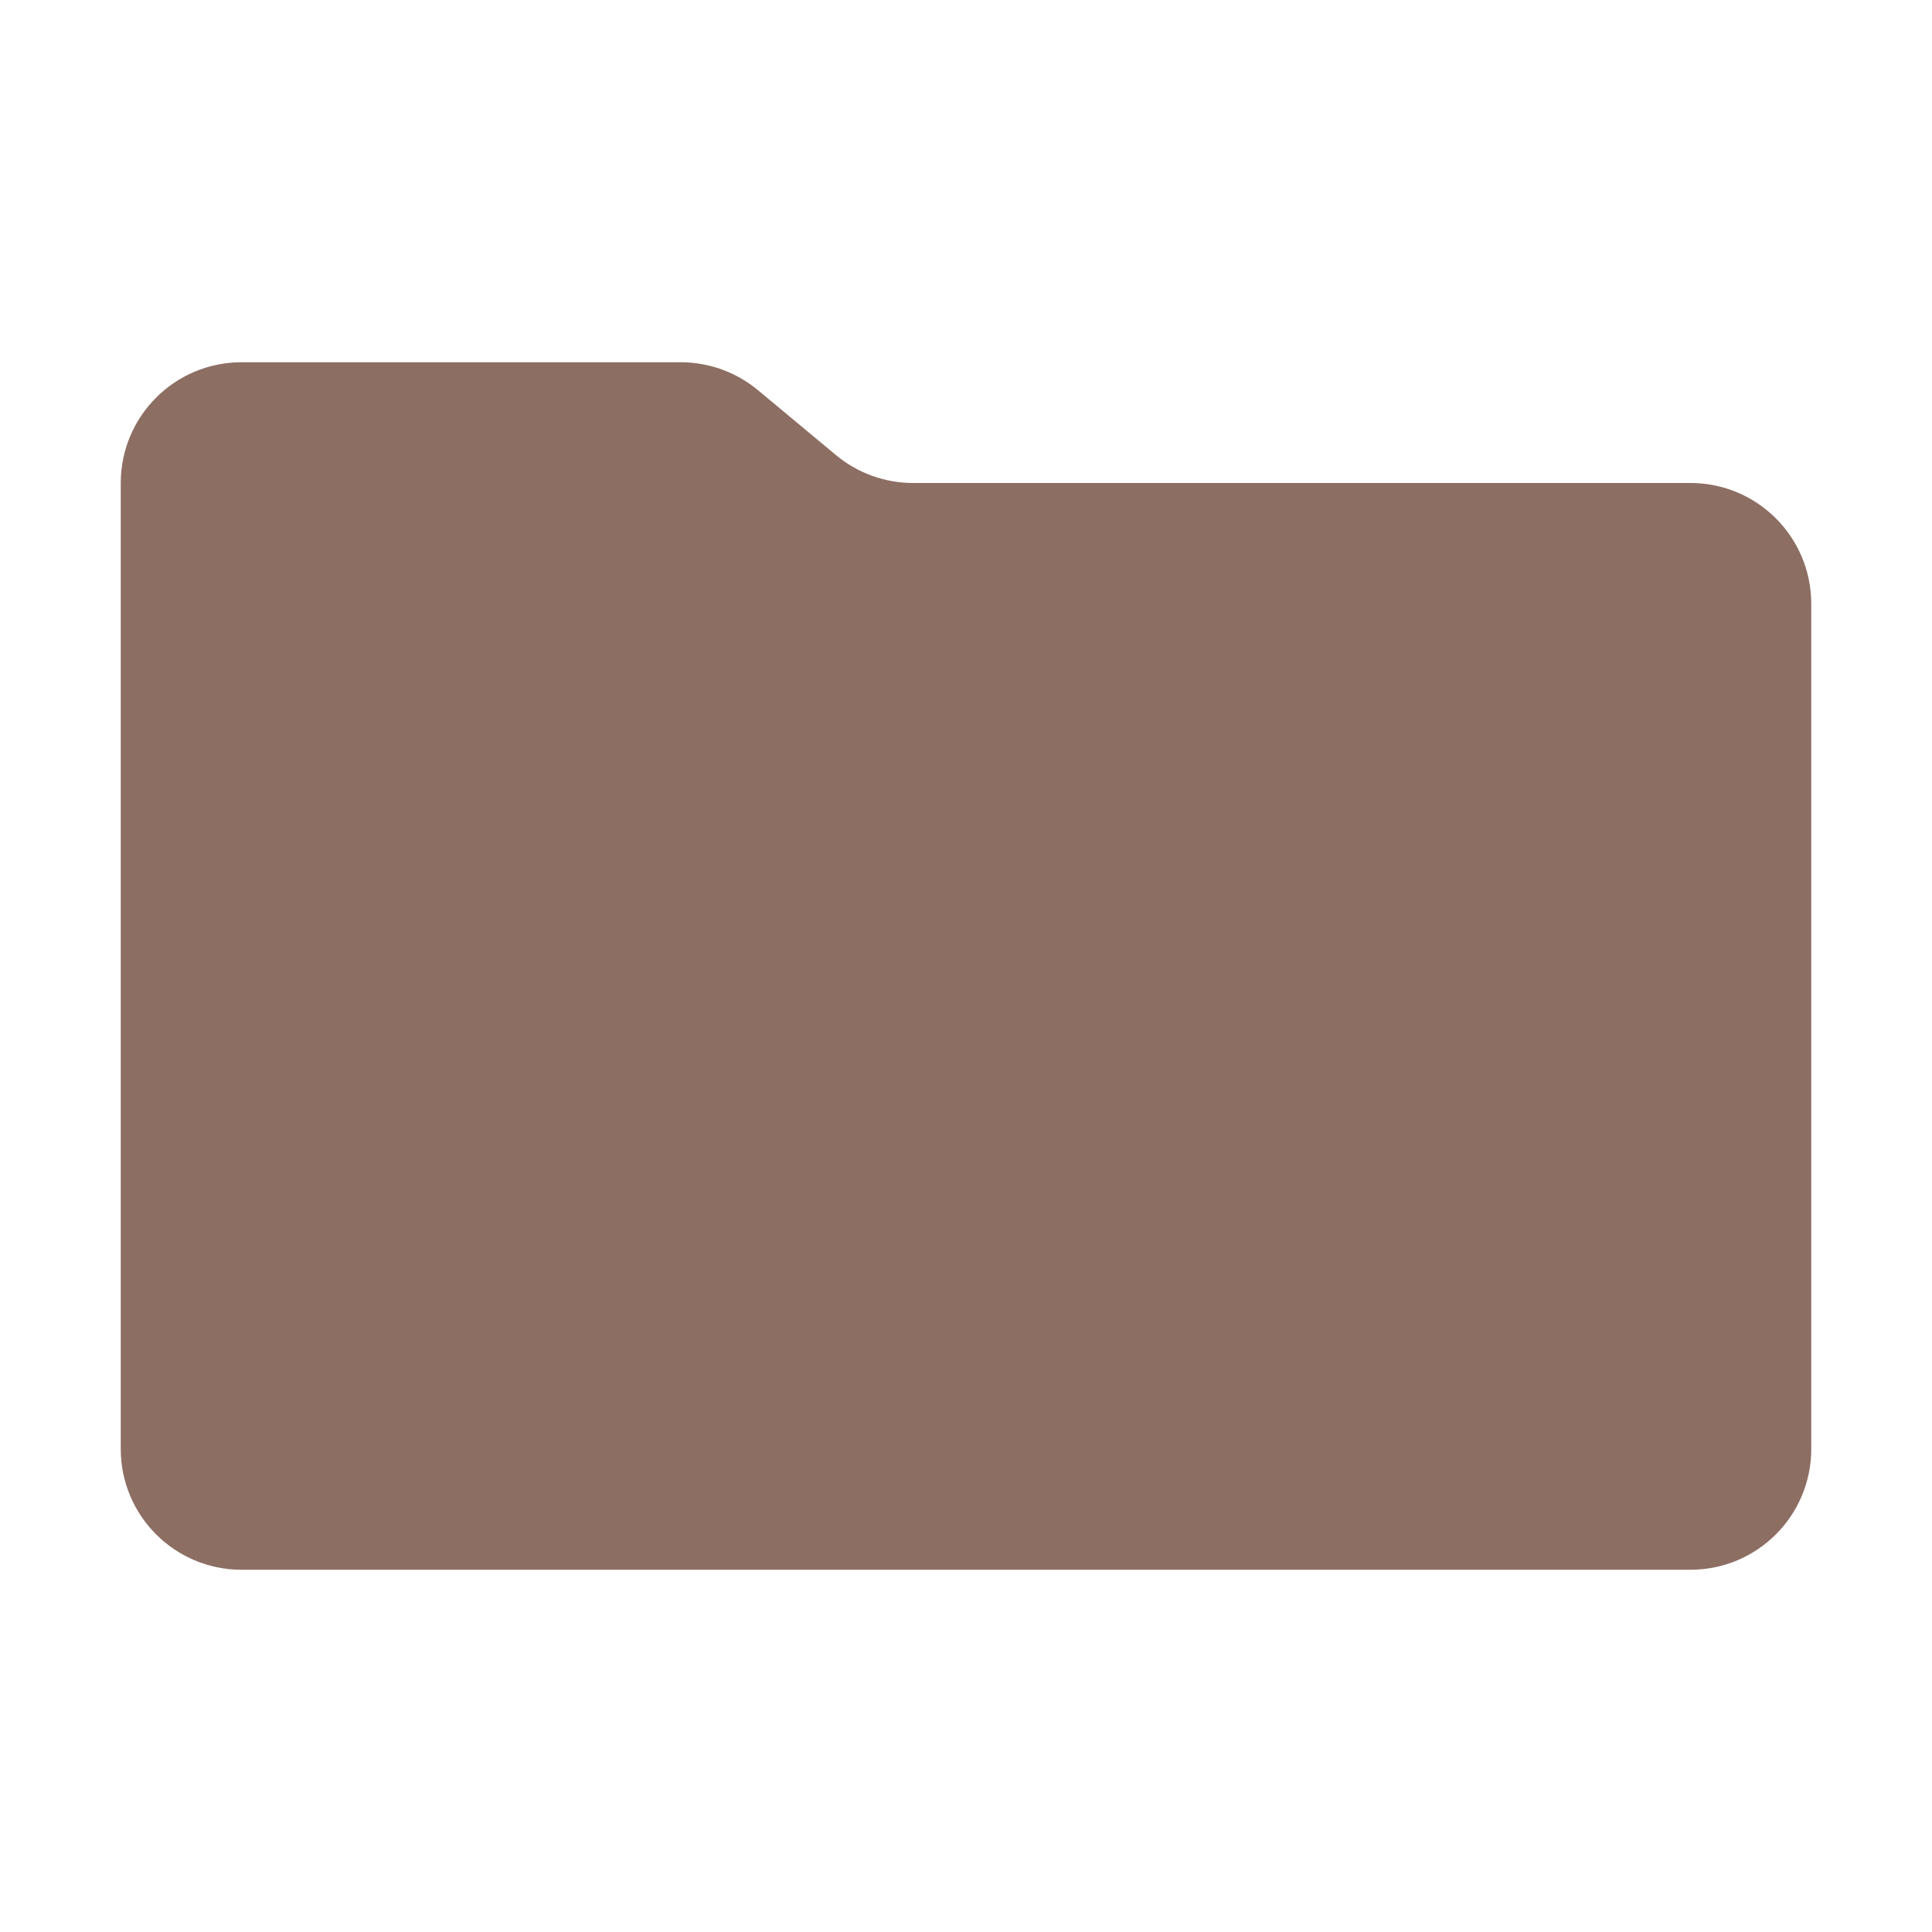
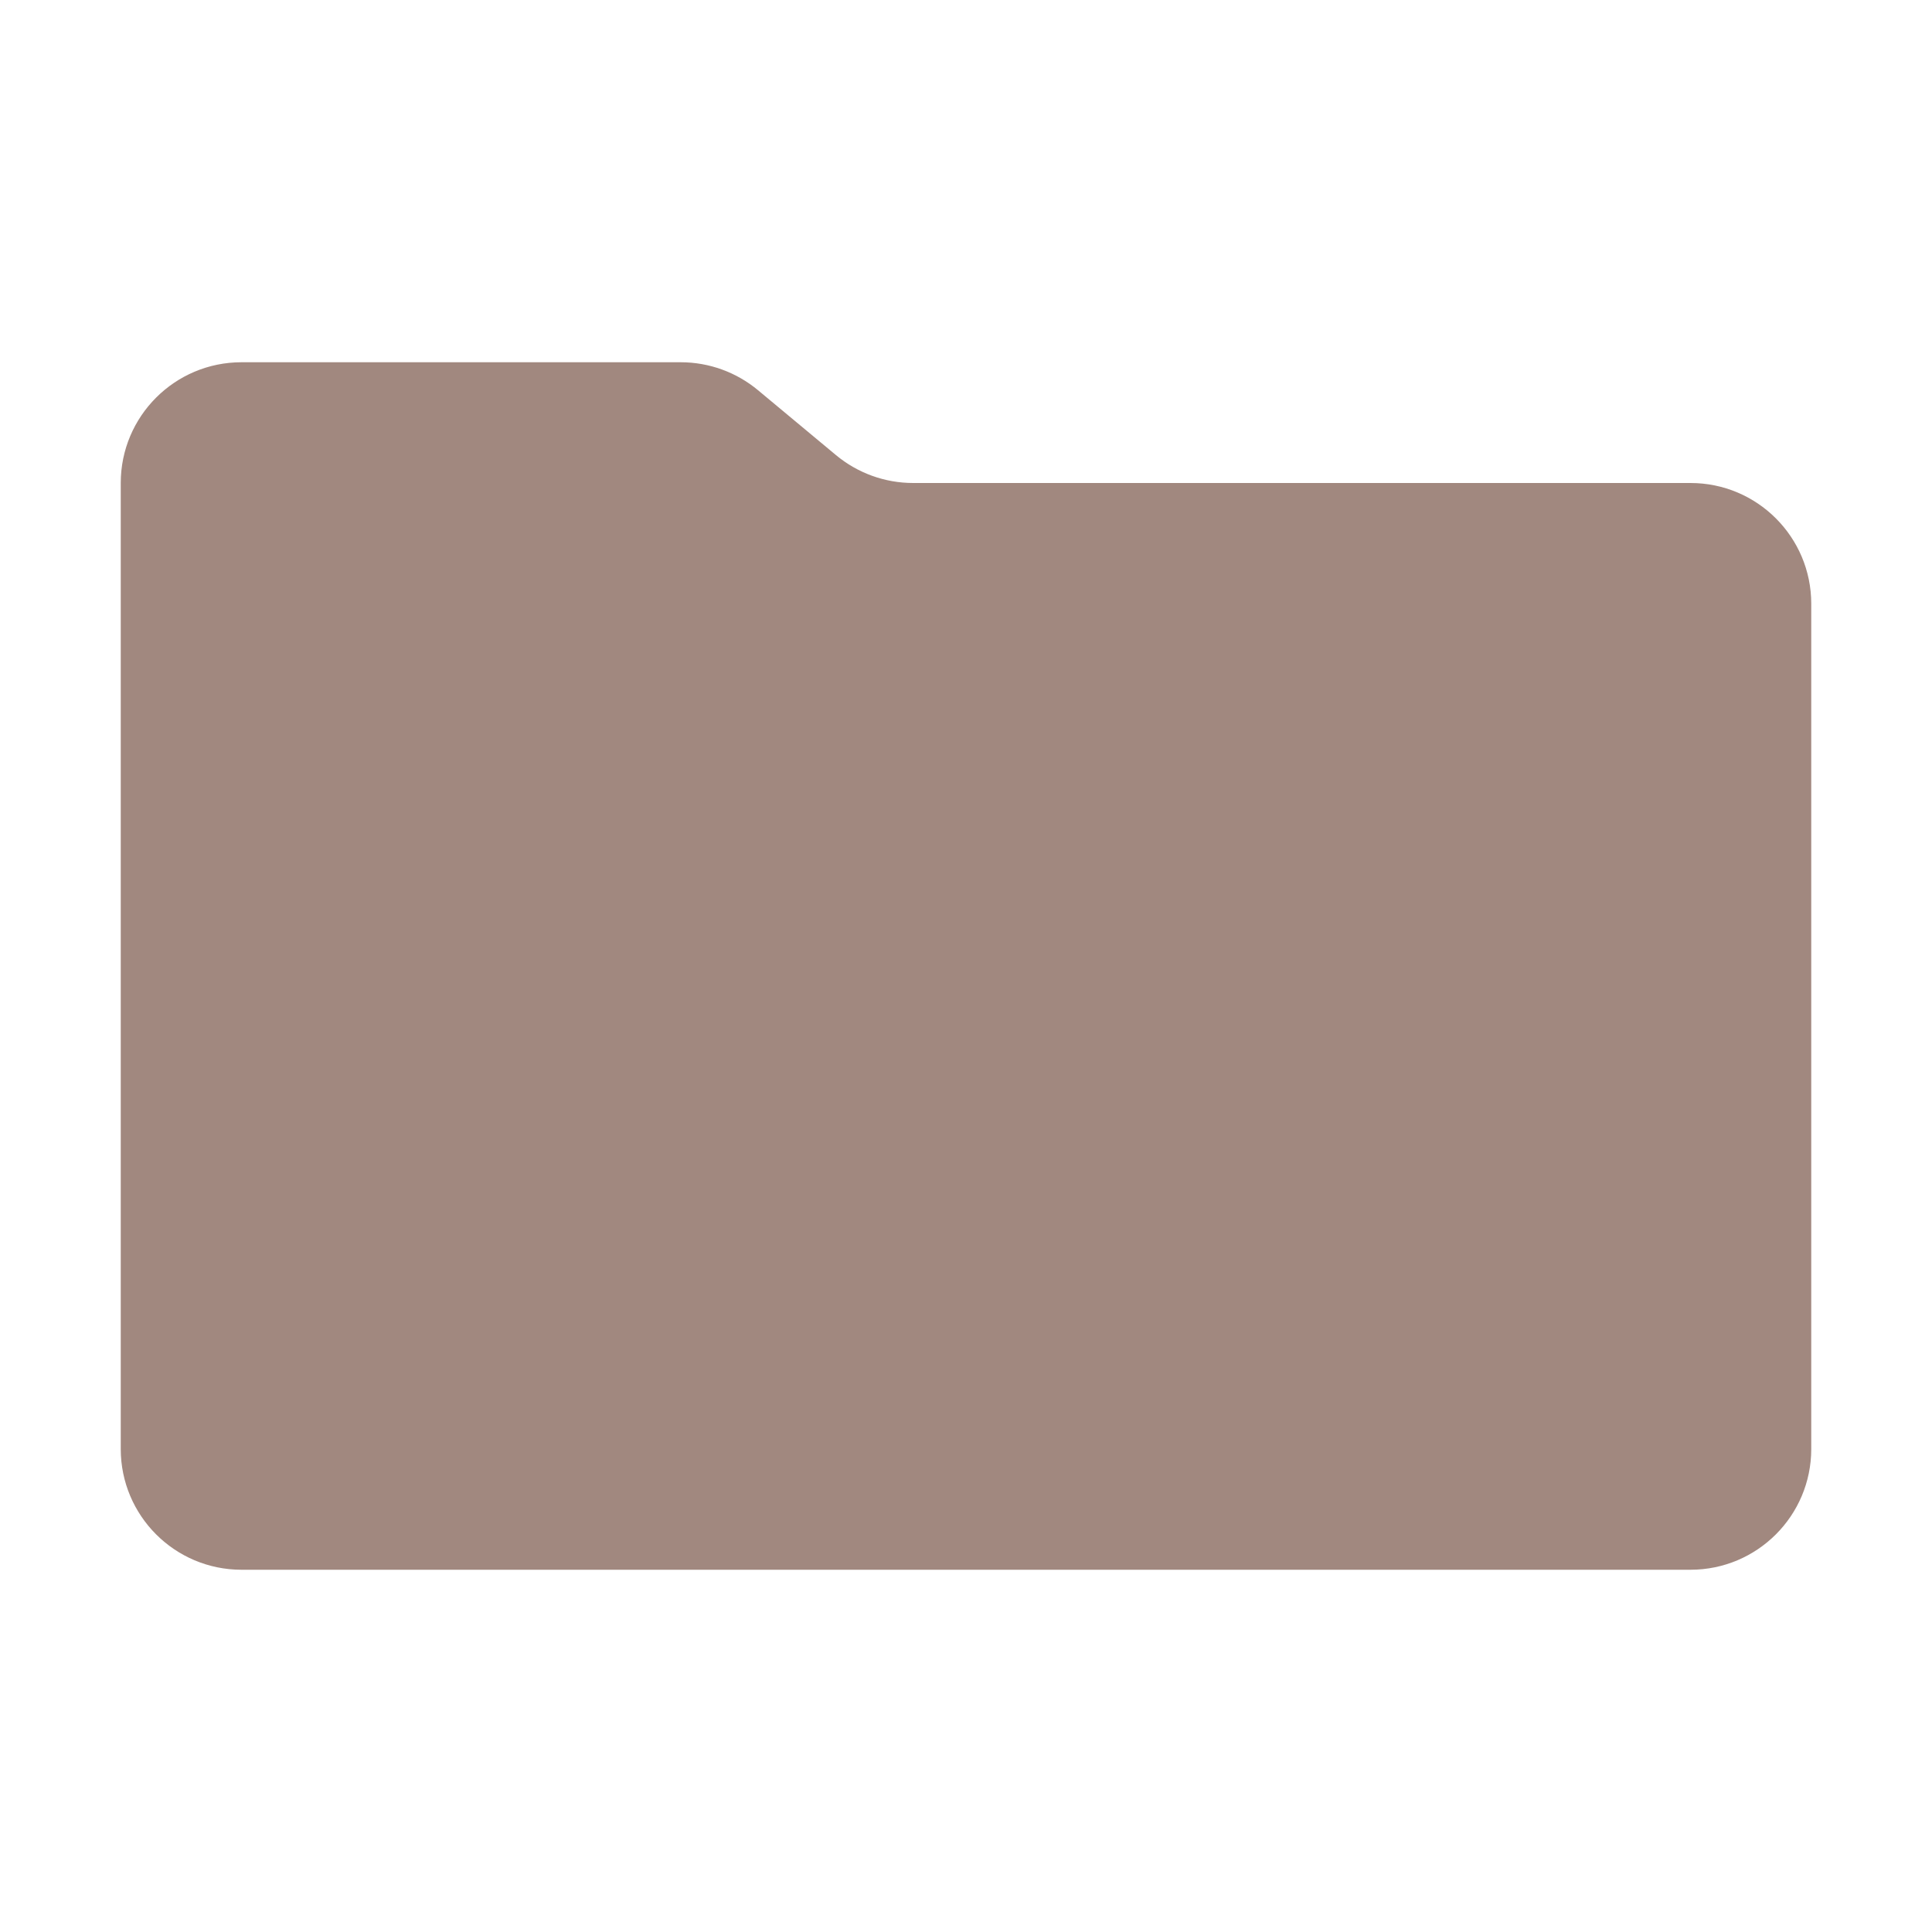
<svg xmlns="http://www.w3.org/2000/svg" viewBox="0 0 16 16">
-   <path id="folder" fill="#8d6e63" d="m6.922 3.768-.644-.536A1 1 0 0 0 5.638 3H2a1 1 0 0 0-1 1v8a1 1 0 0 0 1 1h12a1 1 0 0 0 1-1V5a1 1 0 0 0-1-1H7.562a1 1 0 0 1-.64-.232" />
+   <path id="folder" fill="#a1887f" d="m6.922 3.768-.644-.536A1 1 0 0 0 5.638 3H2a1 1 0 0 0-1 1v8a1 1 0 0 0 1 1h12a1 1 0 0 0 1-1V5a1 1 0 0 0-1-1H7.562a1 1 0 0 1-.64-.232" />
</svg>
